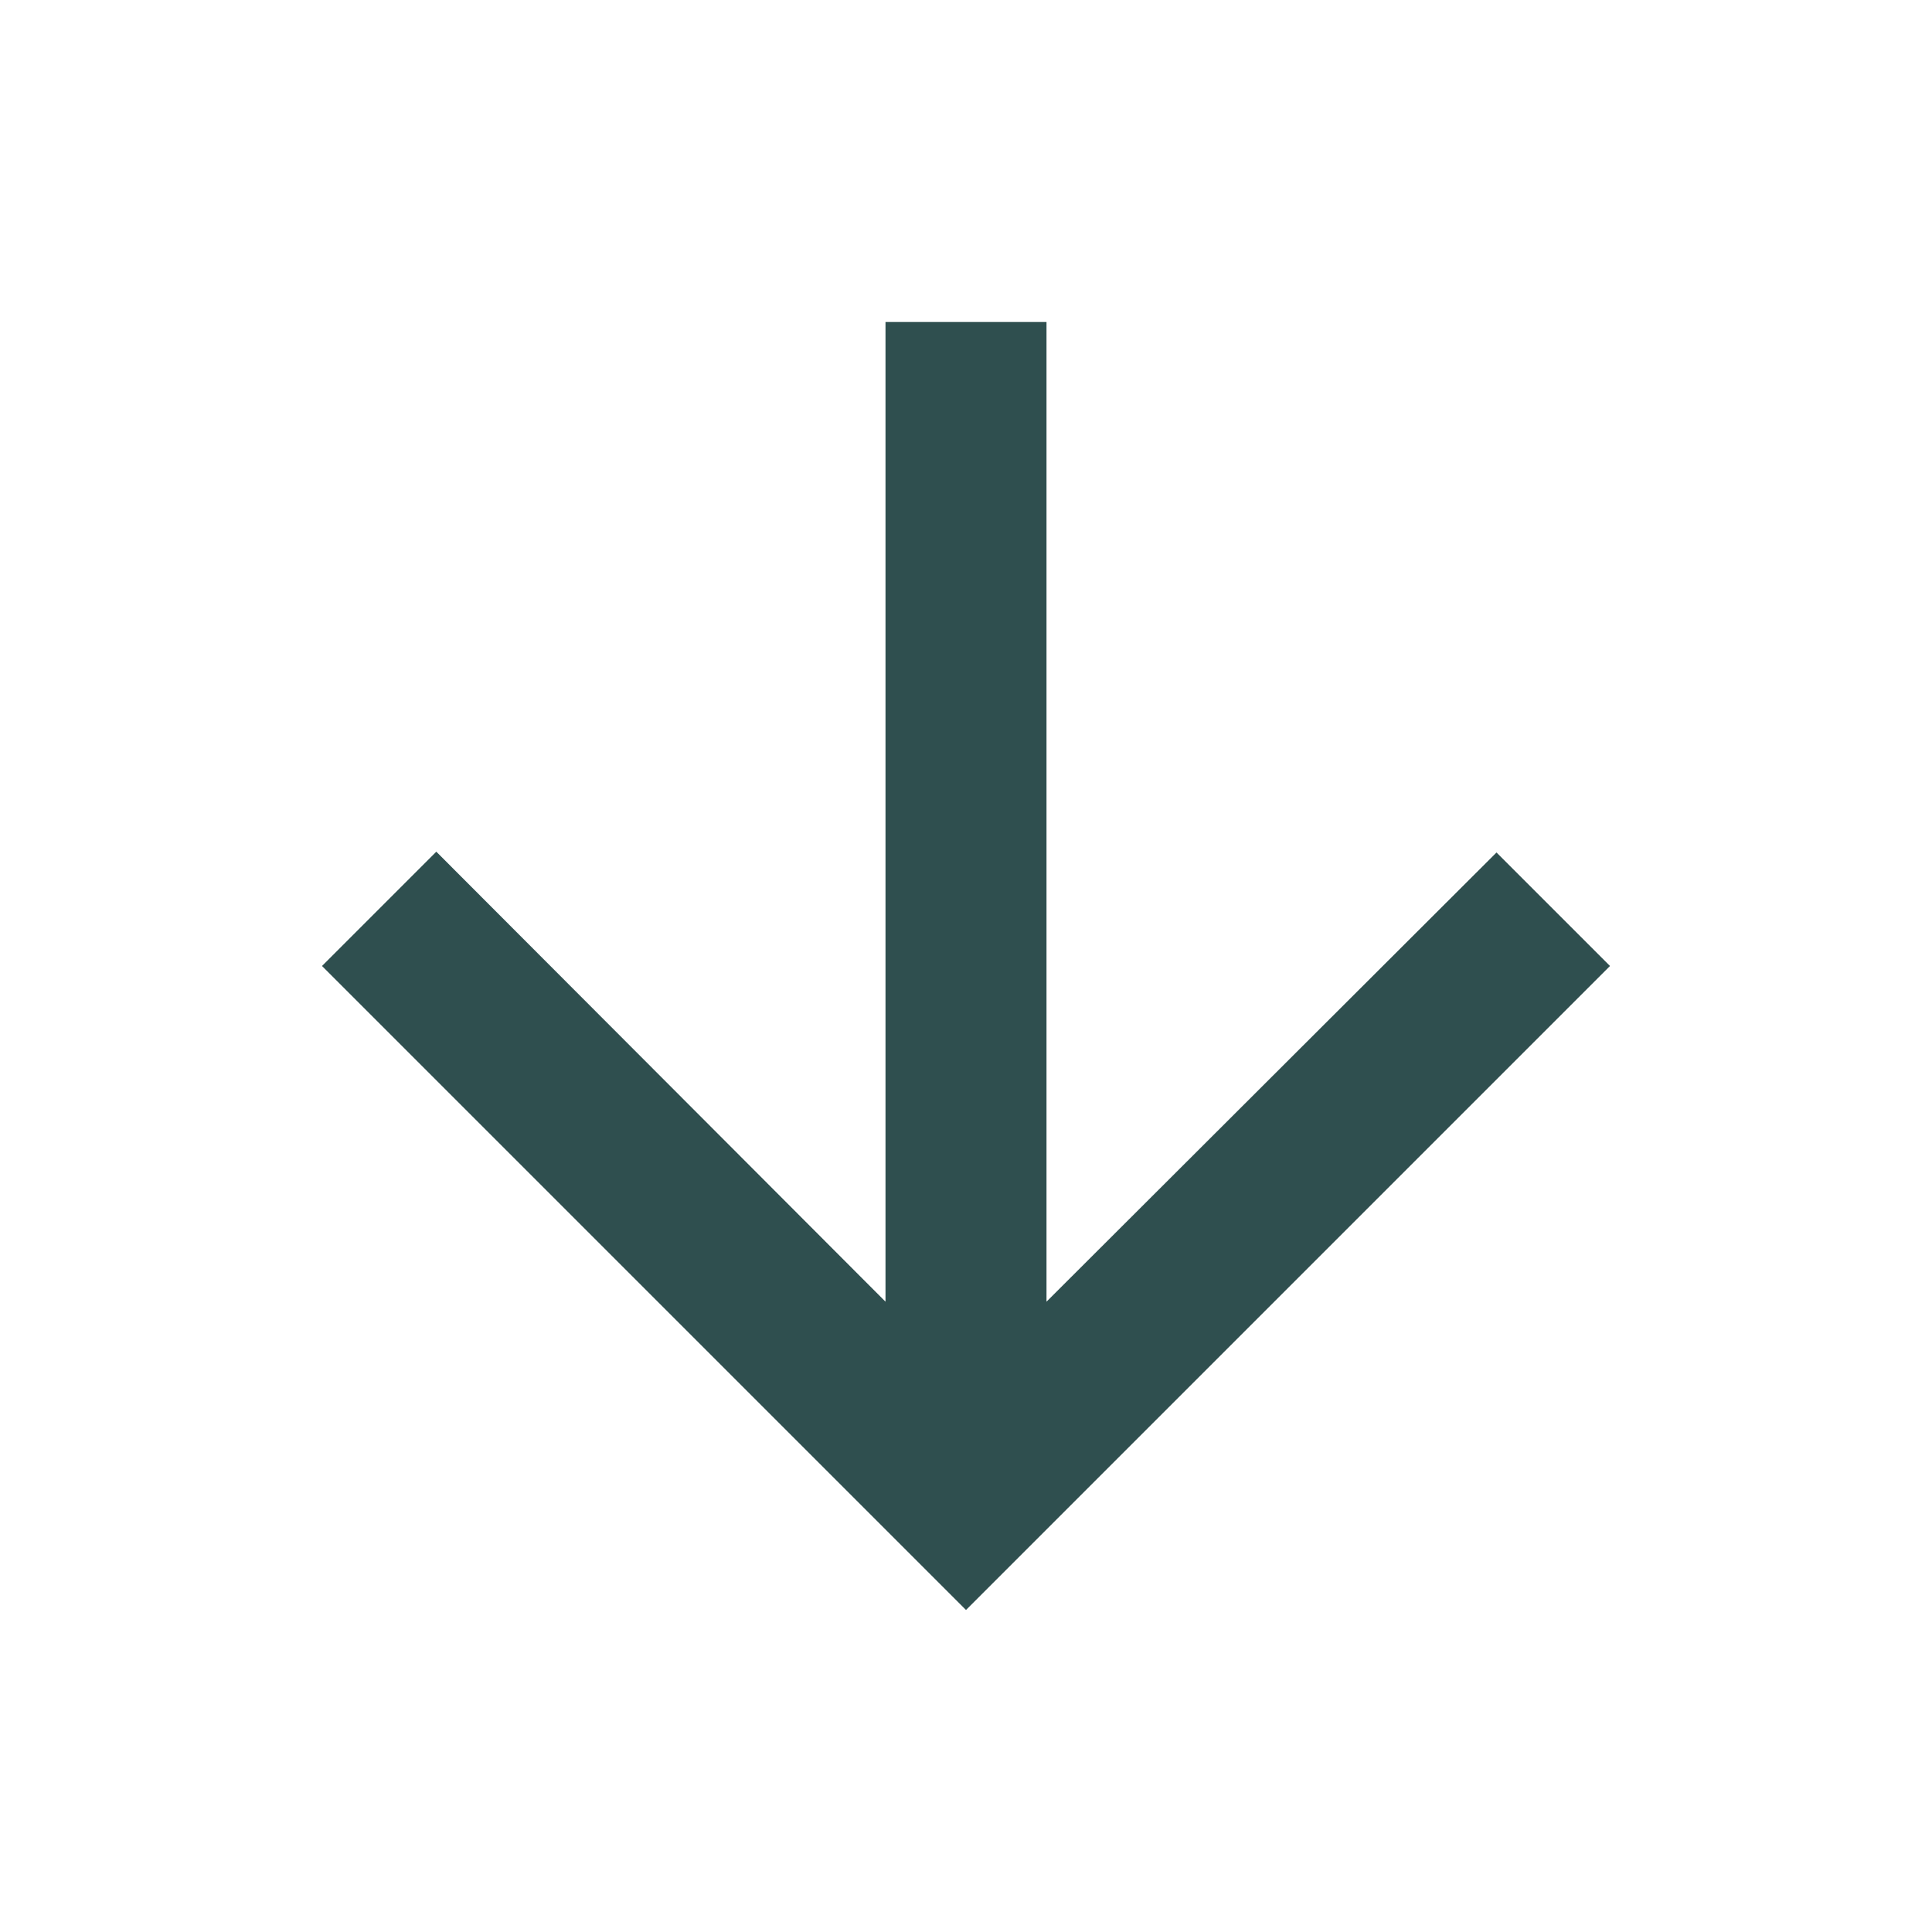
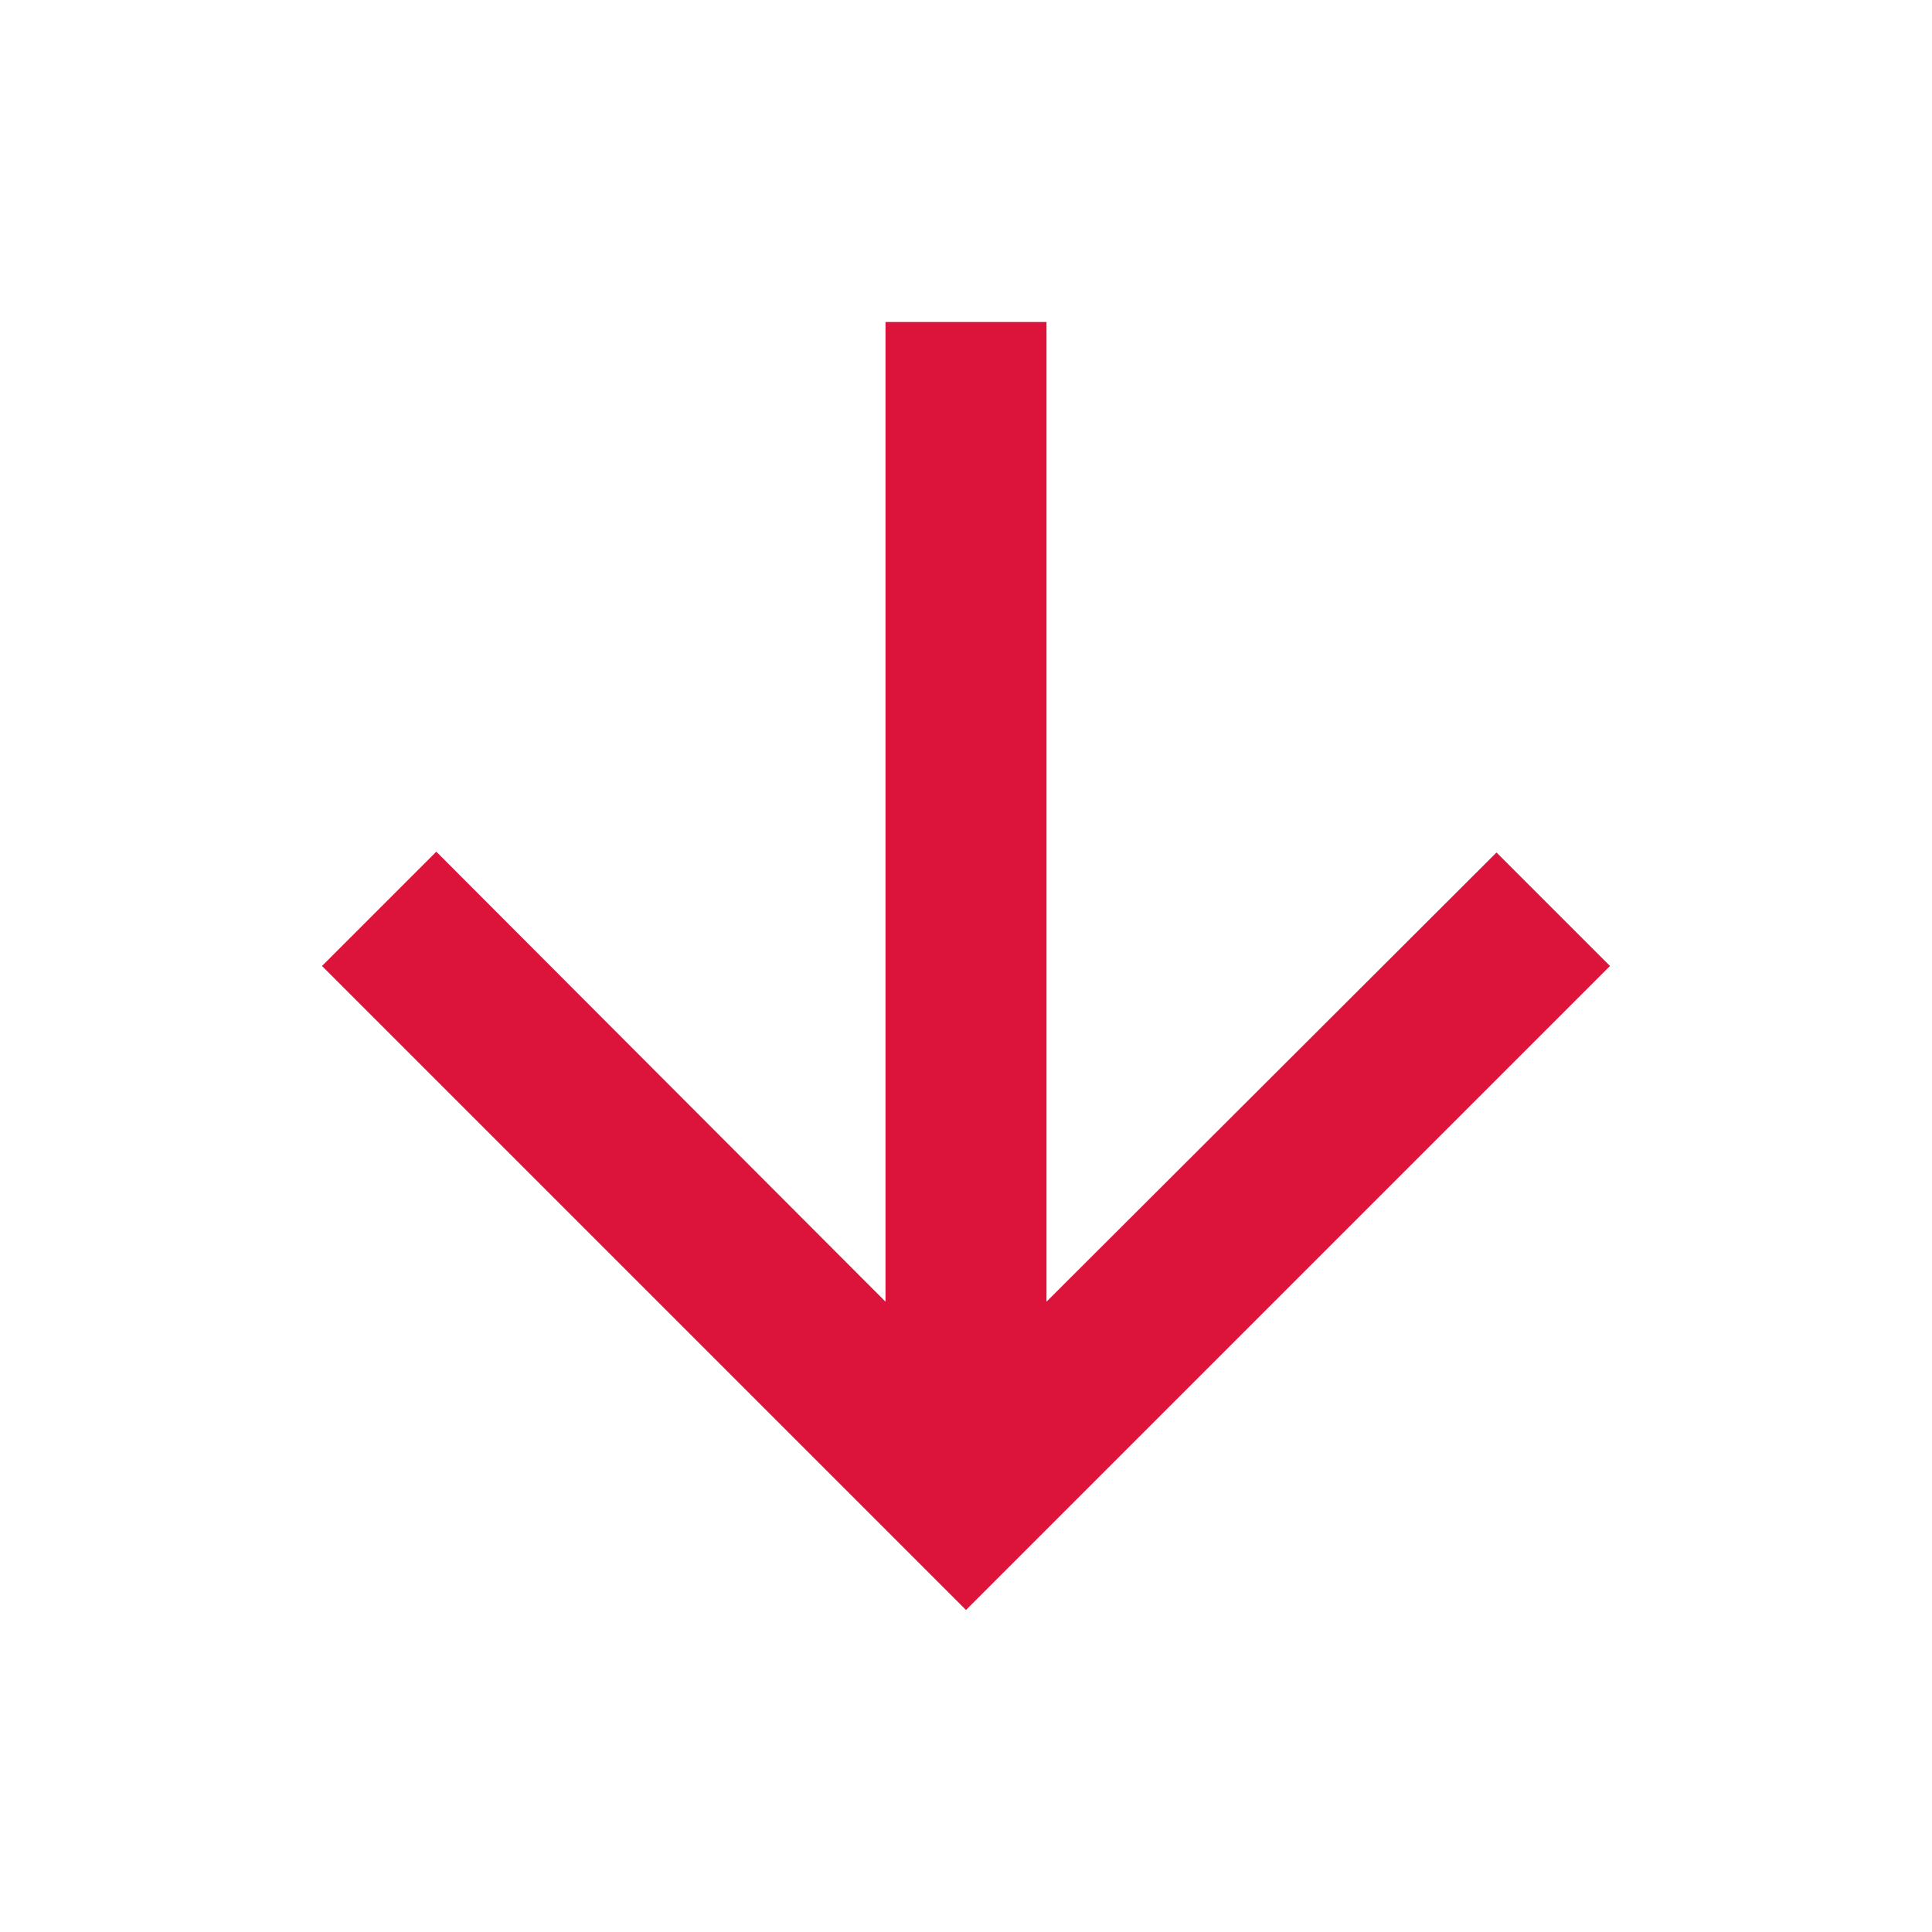
<svg xmlns="http://www.w3.org/2000/svg" width="24px" height="24px" viewBox="0 0 24 24" fill="#000000">
  <path fill="none" d="M0 0h24v24H0V0z" />
-   <path fill="darkslategray" d="M20 12l-1.41-1.41L13 16.17V4h-2v12.17l-5.58-5.59L4 12l8 8 8-8z" />
+   <path fill="crimson" d="M20 12l-1.41-1.41L13 16.17V4h-2v12.17l-5.58-5.59L4 12l8 8 8-8z" />
</svg>
